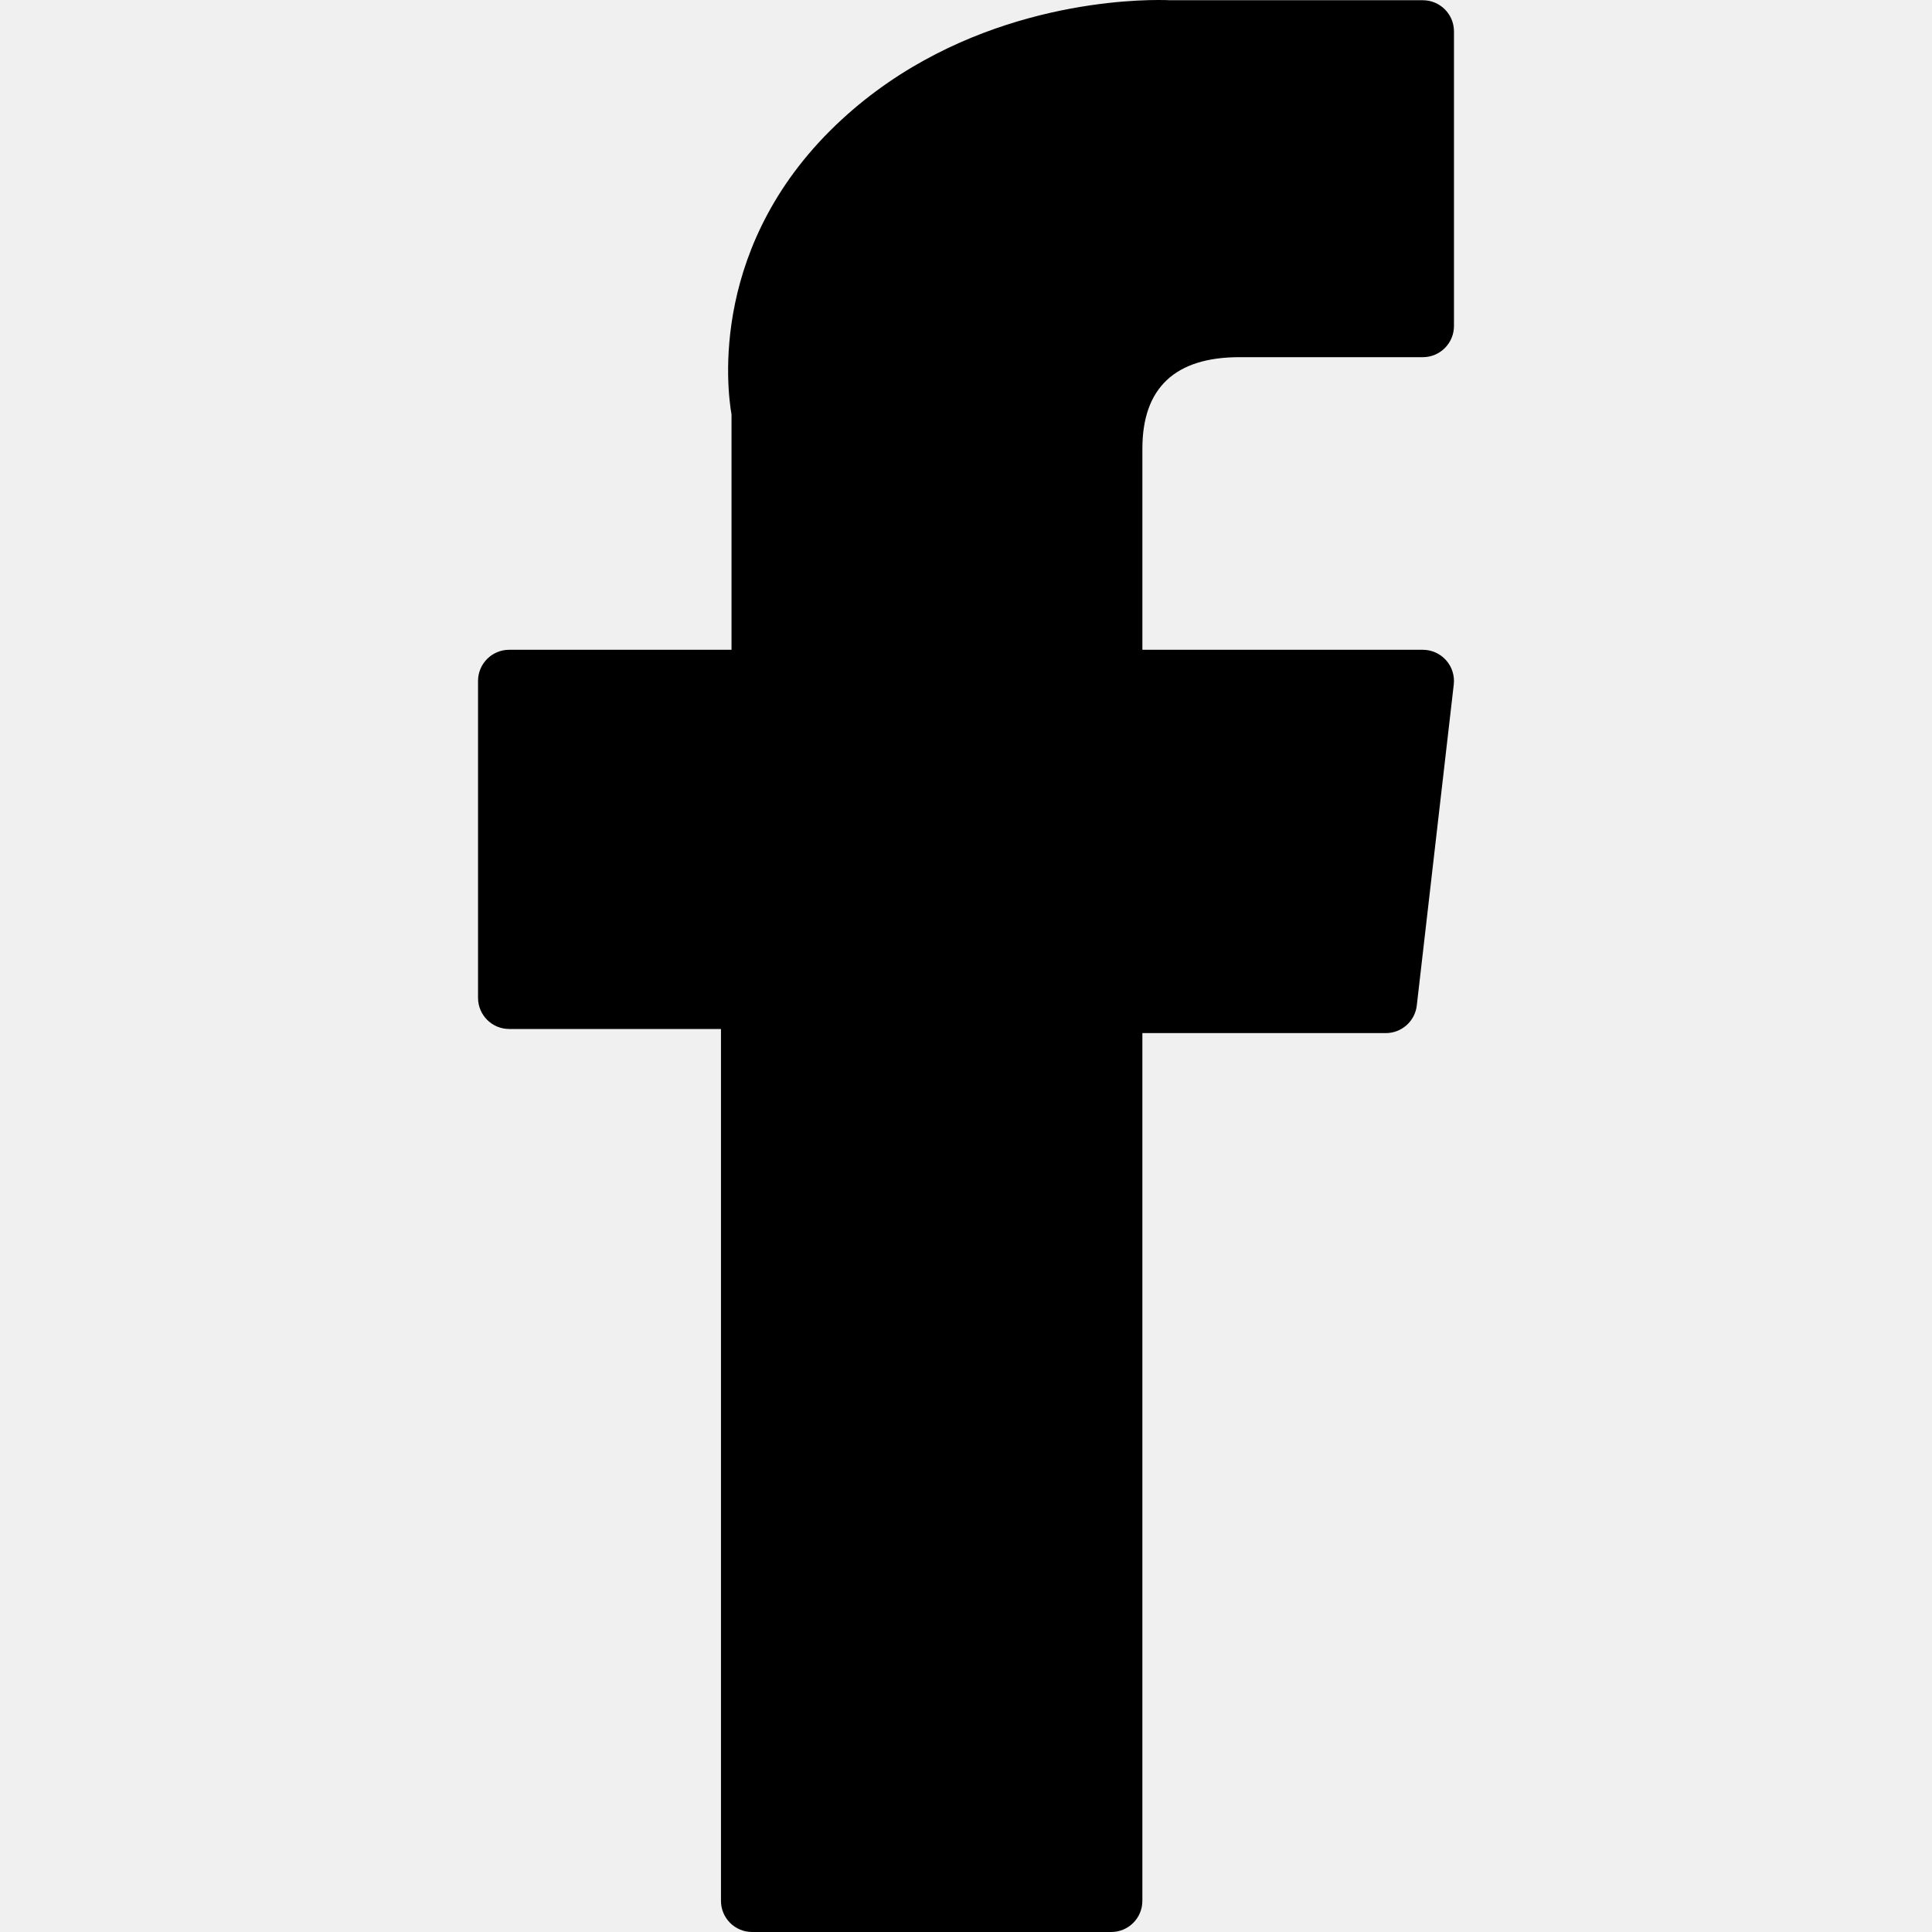
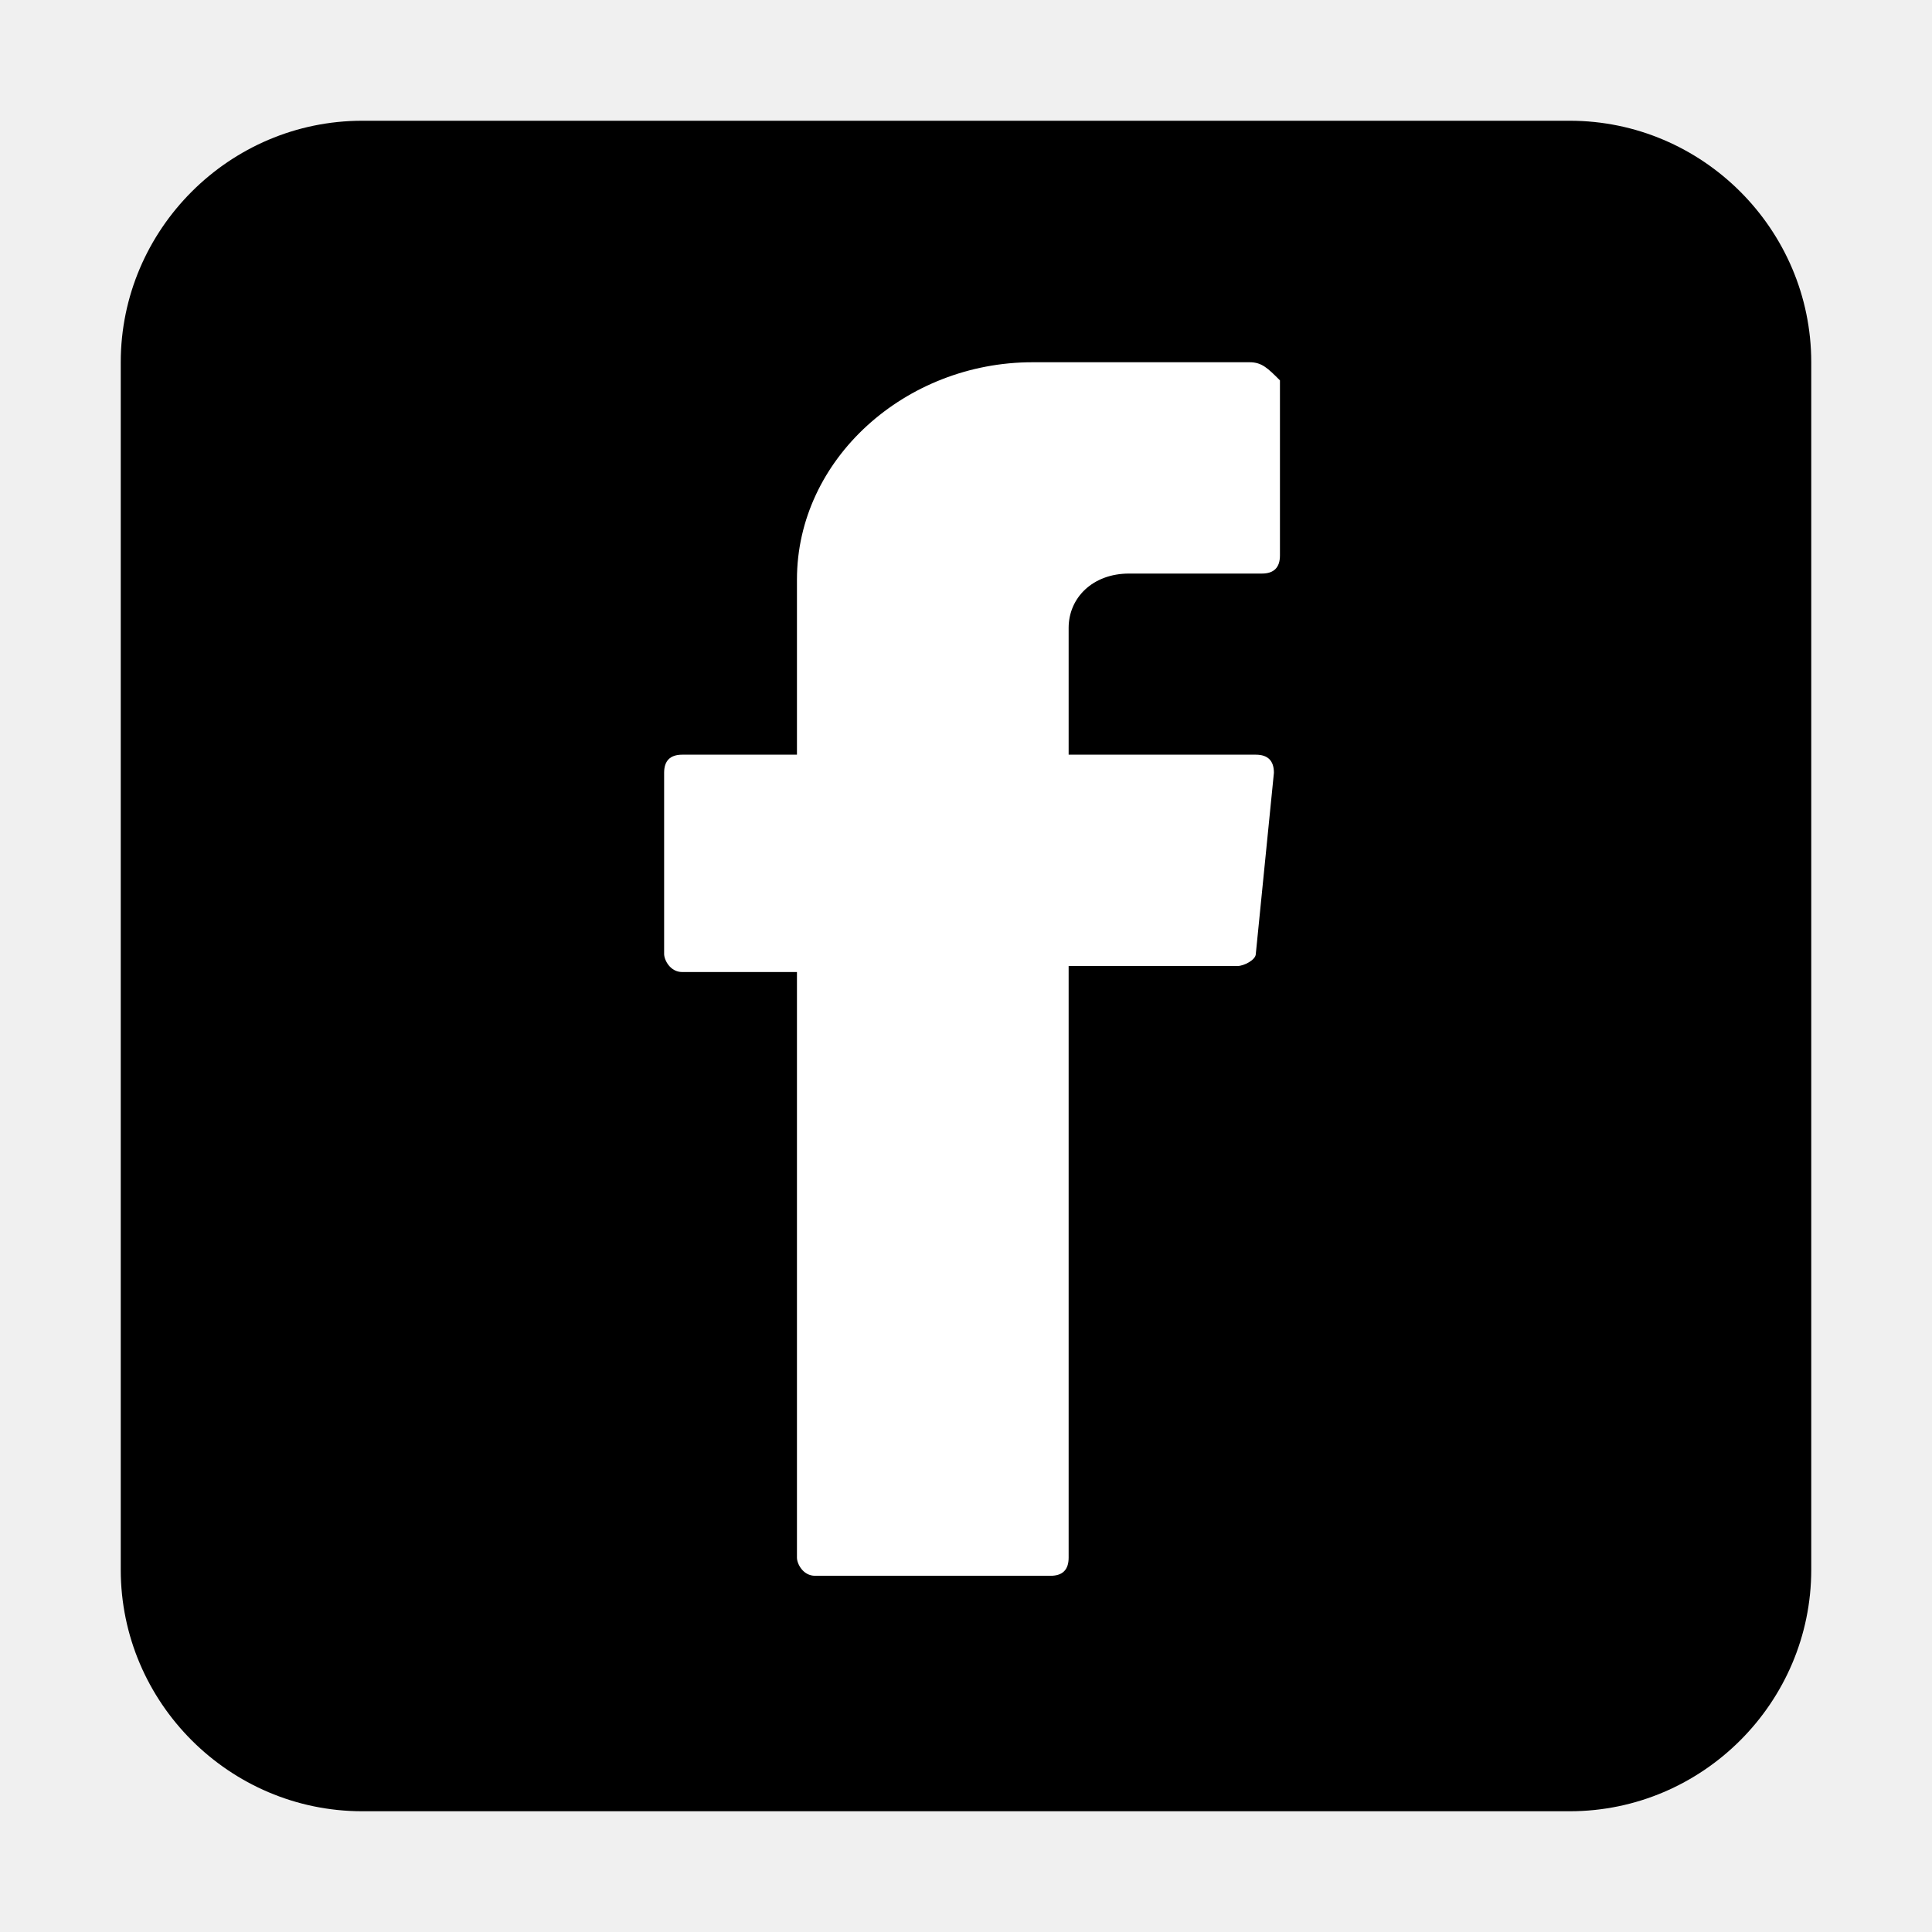
- <svg xmlns="http://www.w3.org/2000/svg" fill="#000000" height="800px" width="800px" version="1.1" id="Layer_1" viewBox="0 0 310 310" xml:space="preserve">
-   <g id="XMLID_834_">
-     <path id="XMLID_835_" d="M81.703,165.106h33.981V305c0,2.762,2.238,5,5,5h57.616c2.762,0,5-2.238,5-5V165.765h39.064   c2.54,0,4.677-1.906,4.967-4.429l5.933-51.502c0.163-1.417-0.286-2.836-1.234-3.899c-0.949-1.064-2.307-1.673-3.732-1.673h-44.996   V71.978c0-9.732,5.24-14.667,15.576-14.667c1.473,0,29.42,0,29.42,0c2.762,0,5-2.239,5-5V5.037c0-2.762-2.238-5-5-5h-40.545   C187.467,0.023,186.832,0,185.896,0c-7.035,0-31.488,1.381-50.804,19.151c-21.402,19.692-18.427,43.27-17.716,47.358v37.752H81.703   c-2.762,0-5,2.238-5,5v50.844C76.703,162.867,78.941,165.106,81.703,165.106z" />
-   </g>
+ <svg xmlns="http://www.w3.org/2000/svg" width="800px" height="800px" viewBox="0 0 32 32" id="Camada_1" version="1.1" xml:space="preserve">
+   <style type="text/css">
+ 	.st0{fill-rule:evenodd;clip-rule:evenodd;fill:#FFFFFF;}
+ </style>
+   <path d="M6,2h20c2.2,0,4,1.8,4,4v20c0,2.2-1.8,4-4,4H6c-2.2,0-4-1.8-4-4V6C2,3.8,3.8,2,6,2z" />
+   <path class="st0" d="M13.2,16.1v9.7c0,0.1,0.1,0.3,0.3,0.3h3.9c0.2,0,0.3-0.1,0.3-0.3v-9.8h2.8c0.1,0,0.3-0.1,0.3-0.2l0.3-3  c0-0.2-0.1-0.3-0.3-0.3h-3.1v-2.1c0-0.5,0.4-0.9,1-0.9h2.2c0.2,0,0.3-0.1,0.3-0.3V6.3C21,6.1,20.9,6,20.7,6h-3.6  c-2.1,0-3.9,1.6-3.9,3.6v2.9h-1.9c-0.2,0-0.3,0.1-0.3,0.3v3c0,0.1,0.1,0.3,0.3,0.3h1.9V16.1z" />
</svg>
